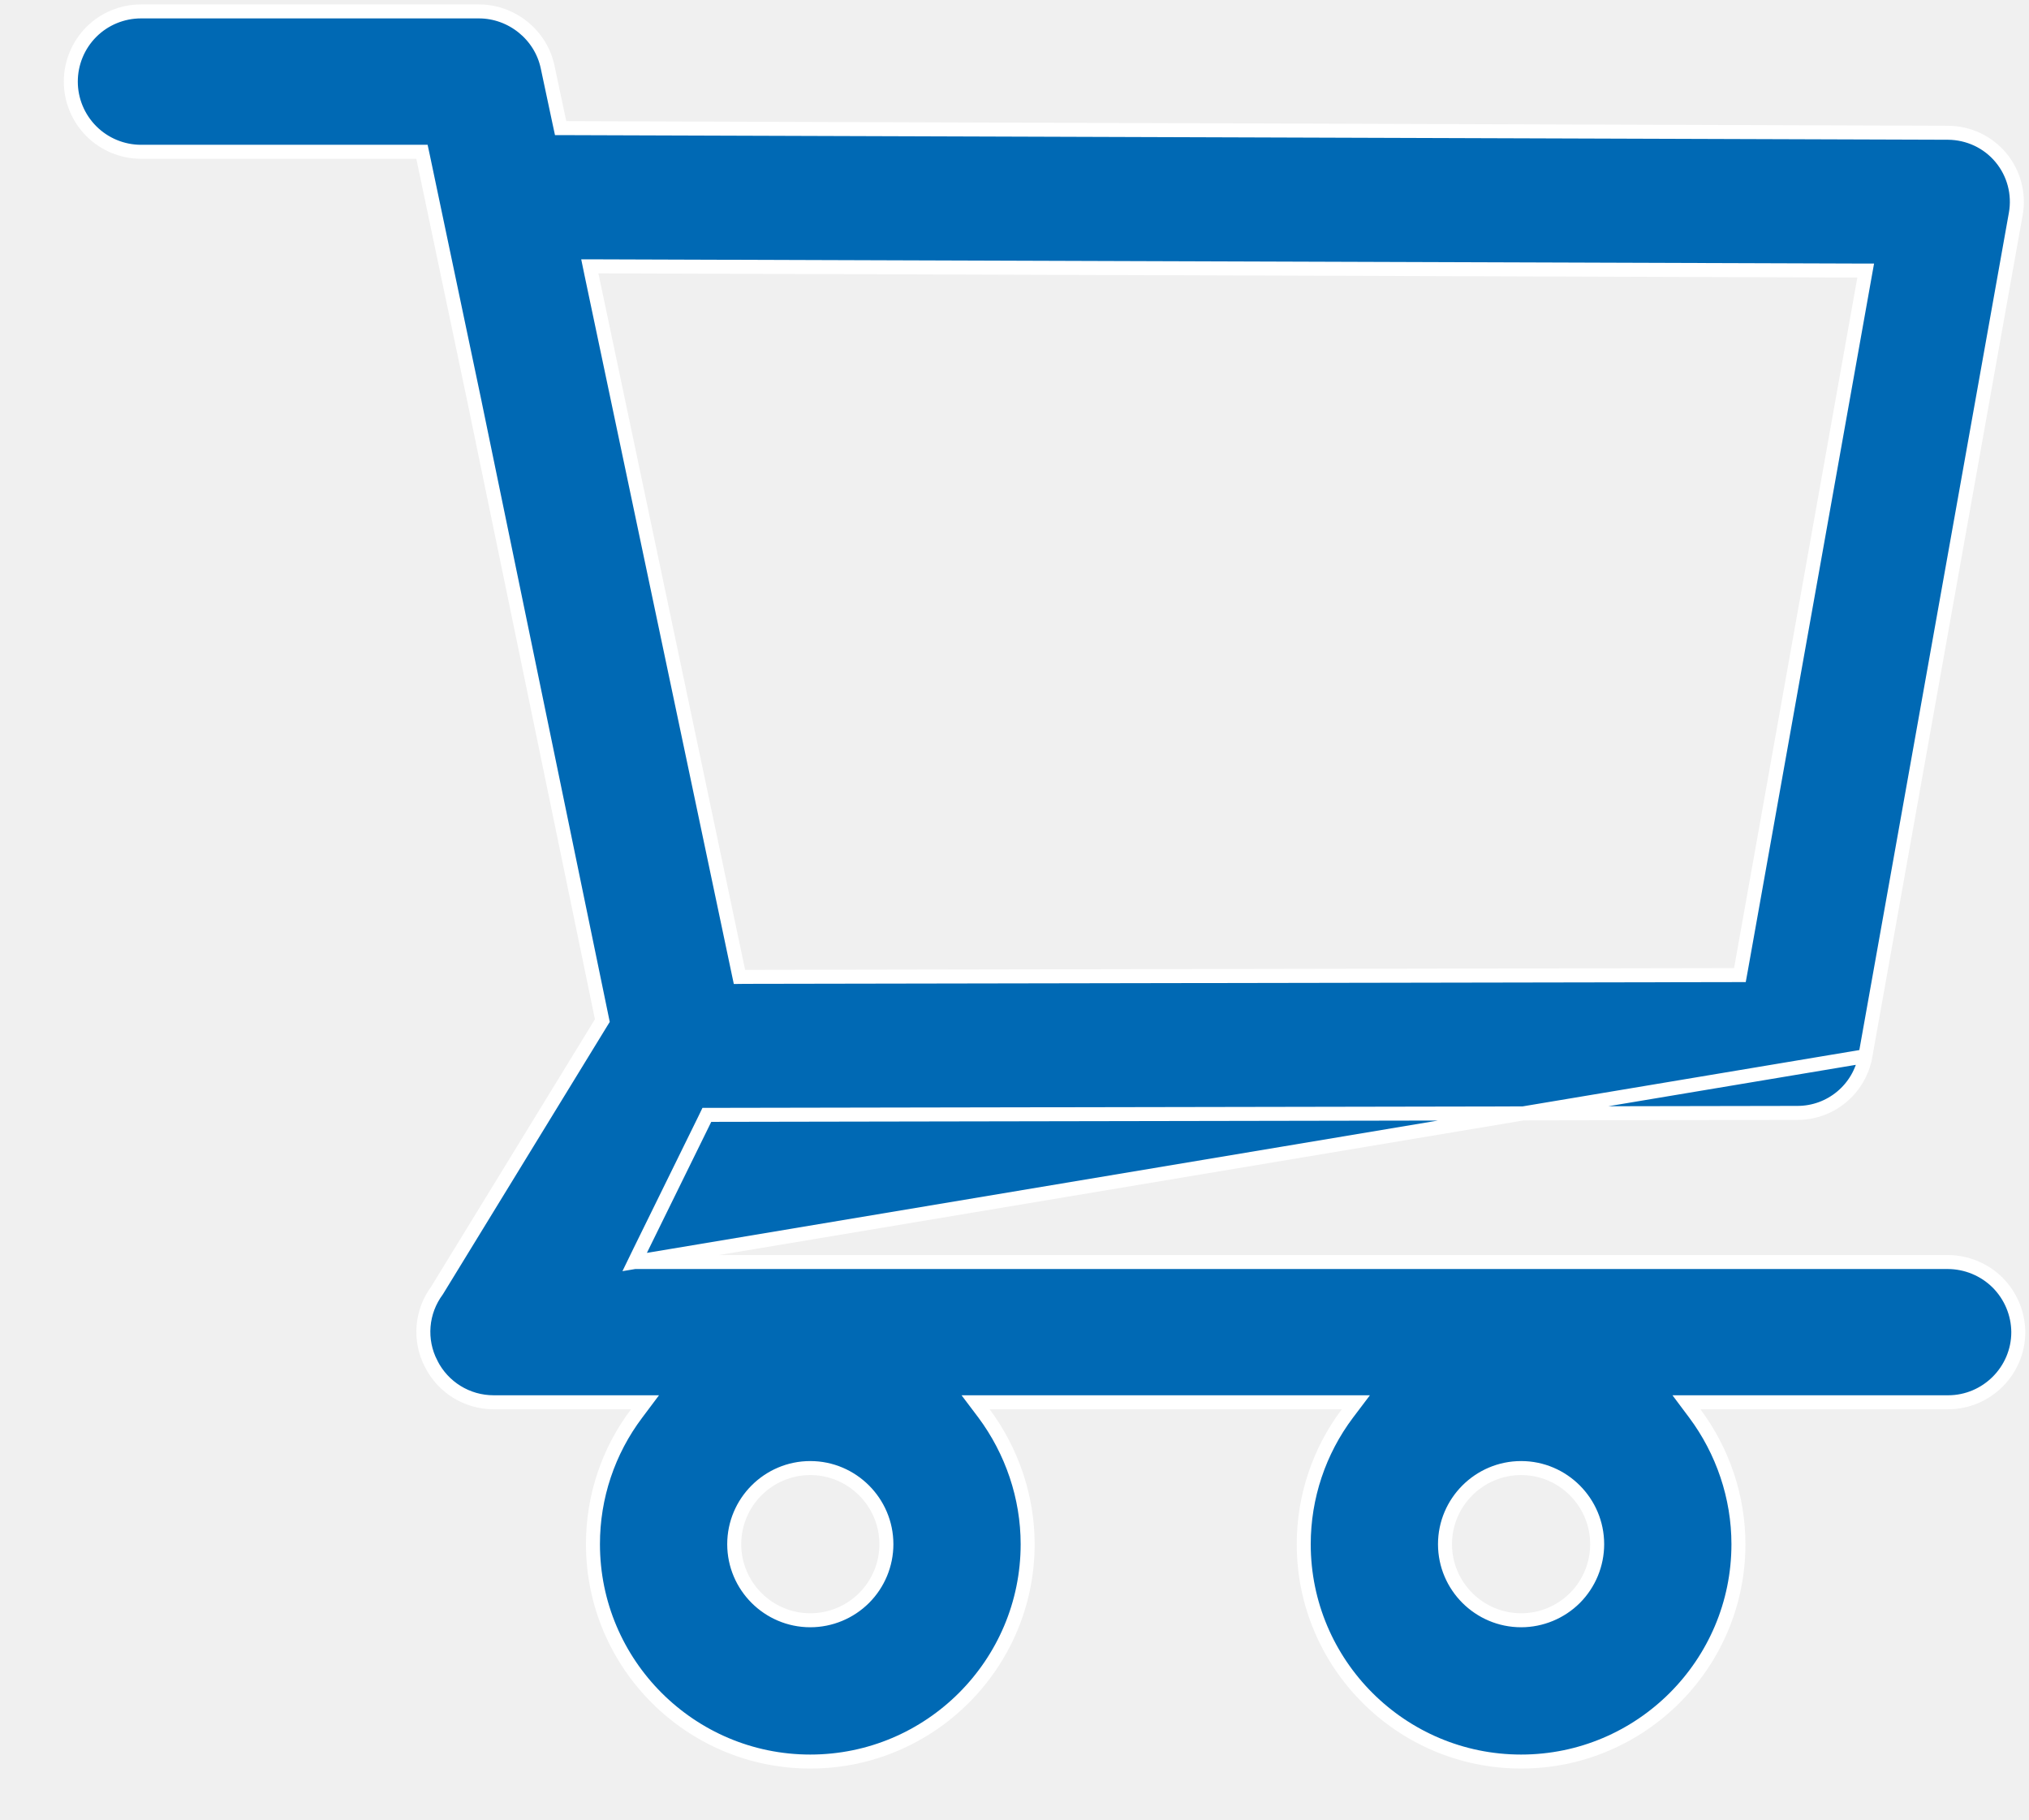
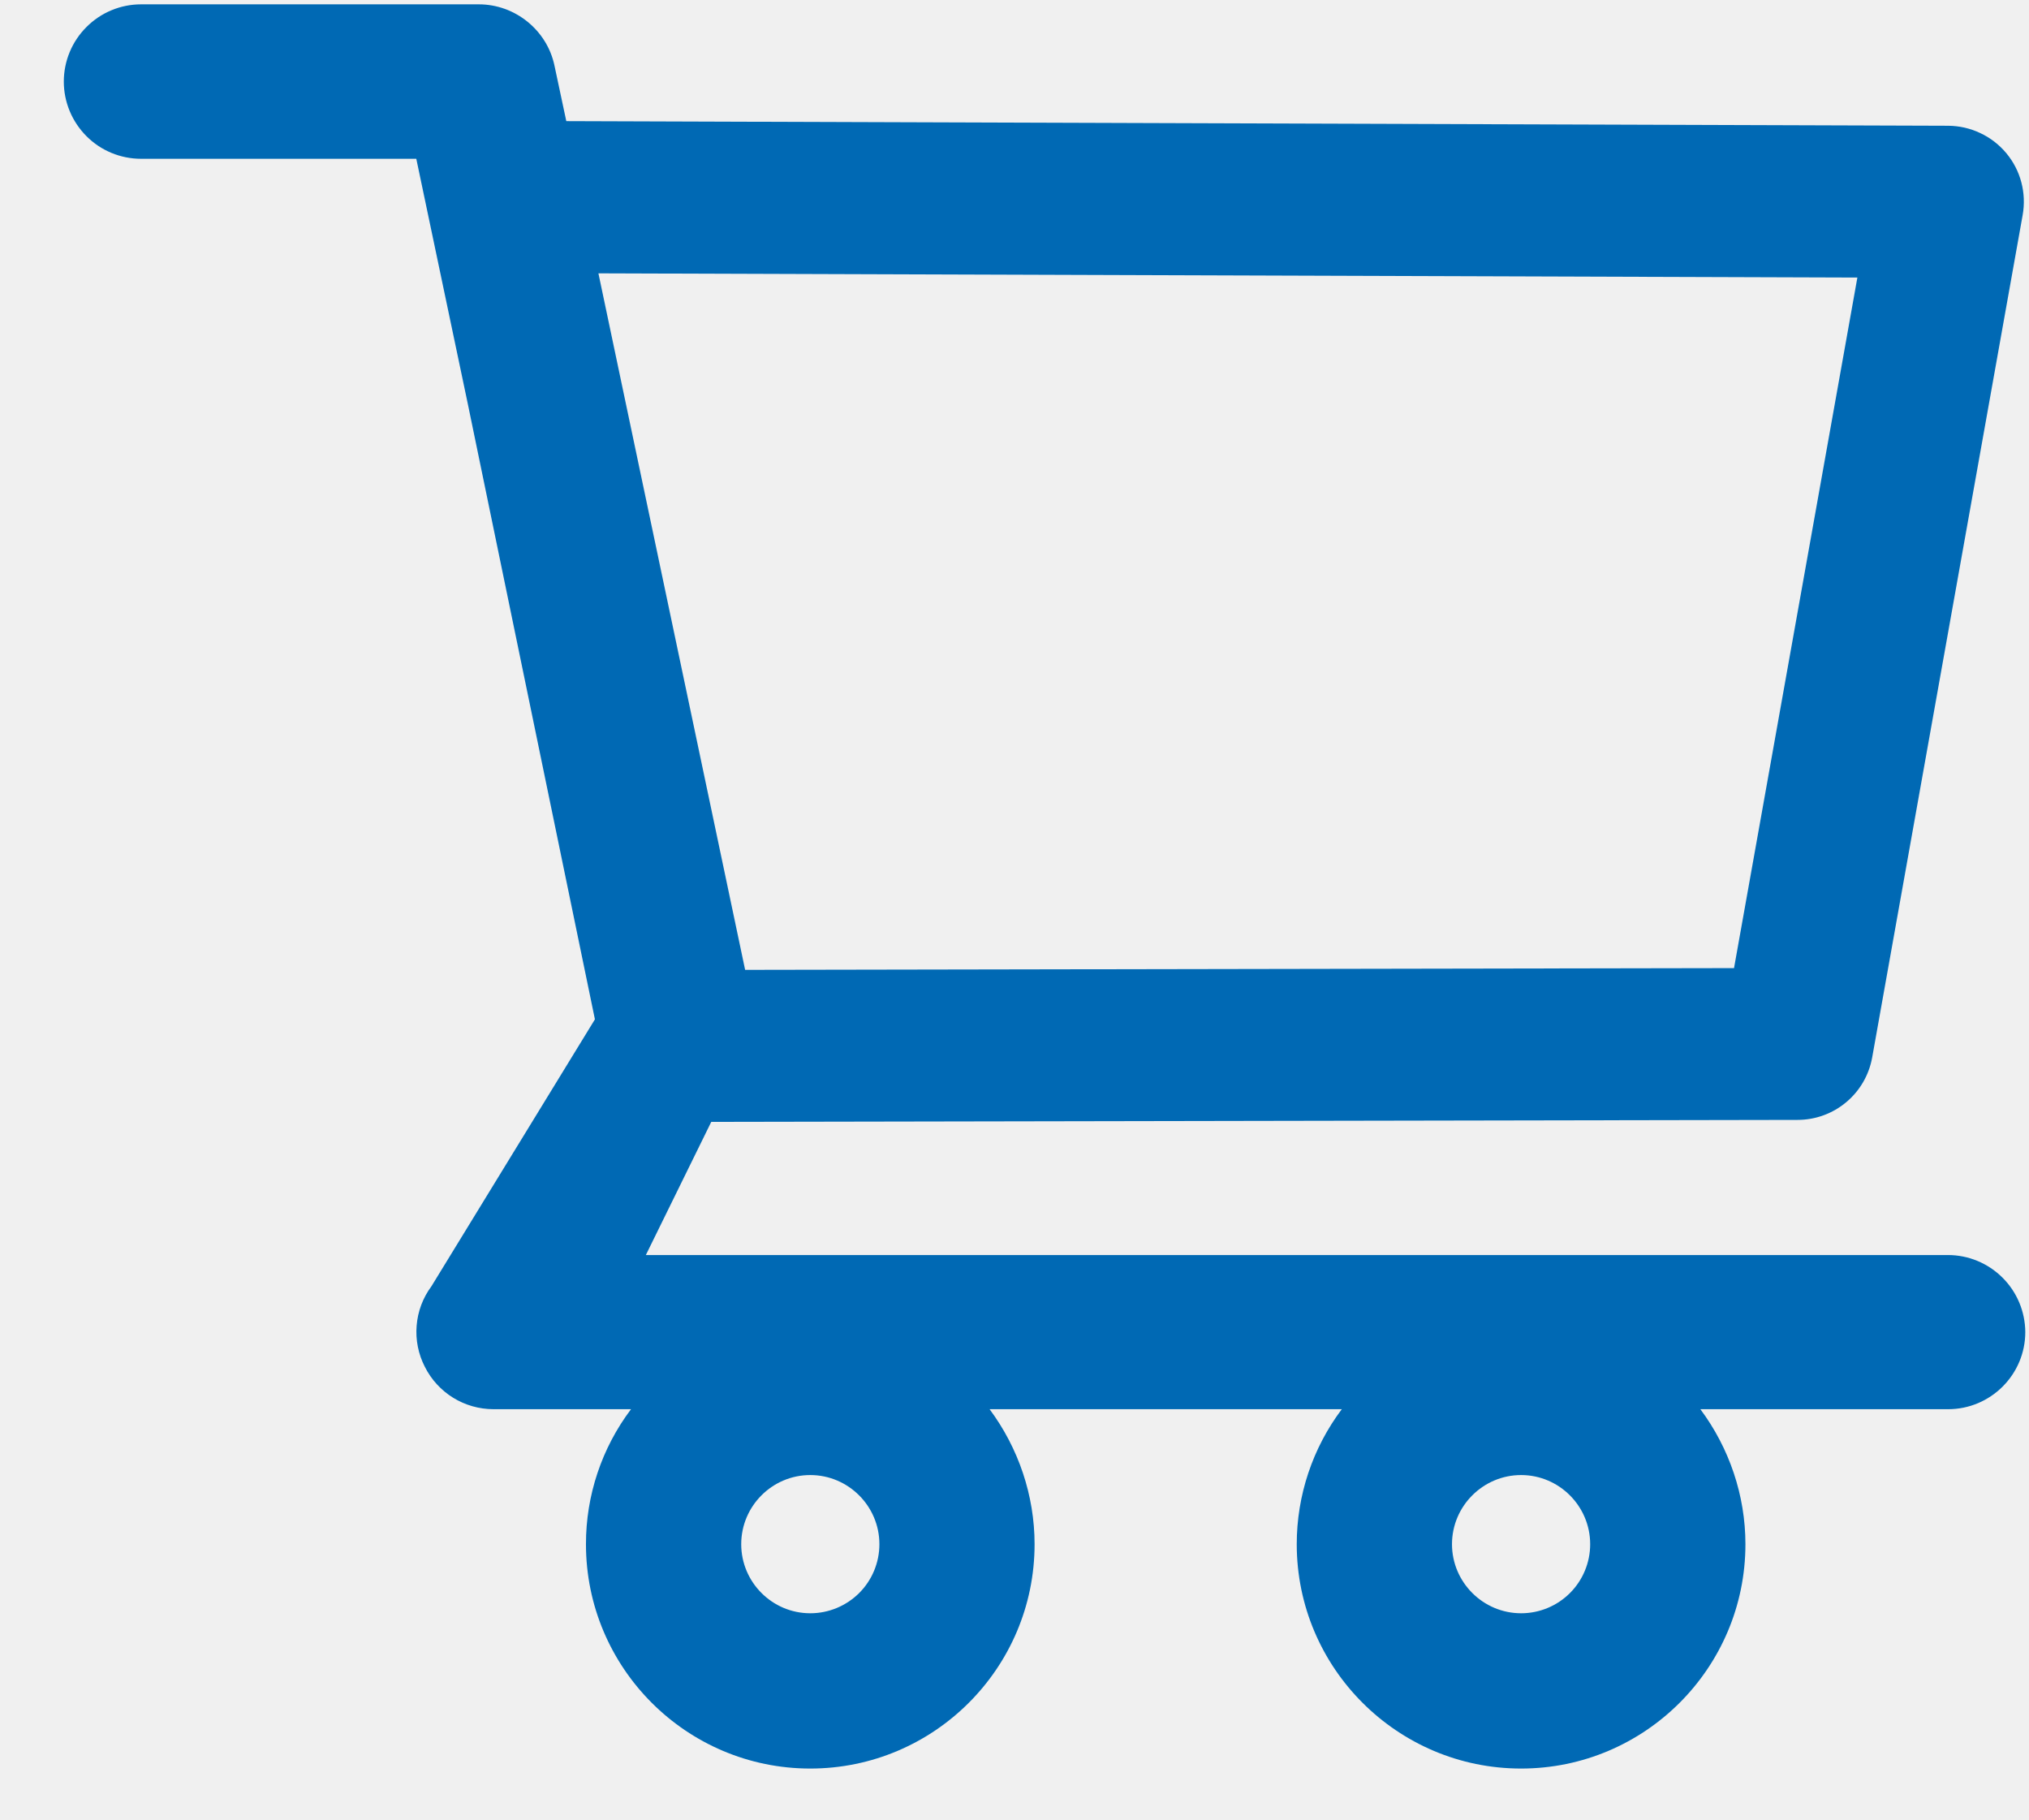
<svg xmlns="http://www.w3.org/2000/svg" width="29" height="26" viewBox="0 0 29 26" fill="none">
-   <path d="M9.071 18.034L9.141 17.89L10.076 15.987L10.103 15.931L10.165 15.931L25.69 15.903L25.691 15.903C26.167 15.903 26.576 15.563 26.661 15.092L9.071 18.034ZM9.071 18.034H9.231H27.84C28.106 18.035 28.361 18.14 28.55 18.327C28.738 18.515 28.845 18.769 28.847 19.035C28.847 19.588 28.395 20.038 27.844 20.038H24.303H24.104L24.223 20.197C24.623 20.733 24.847 21.391 24.847 22.066C24.847 23.779 23.454 25.172 21.741 25.172C20.027 25.172 18.634 23.779 18.634 22.066V22.066C18.634 21.392 18.853 20.736 19.258 20.198L19.379 20.038H19.178H14.144H13.944L14.064 20.197C14.463 20.733 14.688 21.391 14.688 22.066C14.688 23.779 13.295 25.172 11.581 25.172C9.868 25.172 8.475 23.779 8.475 22.066V22.066C8.474 21.392 8.693 20.736 9.099 20.198L9.219 20.038H9.019H7.056C6.675 20.038 6.332 19.825 6.161 19.486L6.161 19.485C6.076 19.321 6.039 19.136 6.054 18.951C6.069 18.766 6.136 18.59 6.246 18.441L6.246 18.441L6.251 18.433L8.588 14.618L8.609 14.584L8.601 14.545L6.785 5.755L6.785 5.754L6.048 2.248L6.031 2.169H5.95H2.016C1.75 2.169 1.494 2.063 1.306 1.875C1.118 1.687 1.012 1.432 1.012 1.166C1.012 0.9 1.118 0.644 1.306 0.456C1.494 0.268 1.75 0.163 2.016 0.163H6.844C7.315 0.163 7.731 0.498 7.827 0.958L7.827 0.958L7.996 1.752L8.013 1.831L8.093 1.831L27.843 1.897C27.843 1.897 27.843 1.897 27.843 1.897C27.987 1.898 28.129 1.93 28.26 1.991C28.39 2.052 28.506 2.141 28.598 2.252C28.785 2.476 28.862 2.771 28.811 3.057L26.661 15.092L9.071 18.034ZM8.553 3.806L8.43 3.806L8.455 3.927L10.552 13.88L10.569 13.96L10.65 13.959L24.785 13.934L24.868 13.934L24.883 13.852L26.645 3.983L26.666 3.866L26.547 3.866L8.553 3.806ZM10.494 22.066C10.494 22.665 10.982 23.153 11.581 23.153C11.87 23.153 12.146 23.038 12.35 22.835C12.554 22.631 12.669 22.354 12.669 22.066C12.669 21.467 12.18 20.978 11.581 20.978C10.982 20.978 10.494 21.467 10.494 22.066ZM20.653 22.066C20.653 22.665 21.142 23.153 21.741 23.153C22.029 23.153 22.306 23.038 22.51 22.835C22.713 22.631 22.828 22.354 22.828 22.066C22.828 21.467 22.34 20.978 21.741 20.978C21.142 20.978 20.653 21.467 20.653 22.066Z" fill="#0069B4" stroke="white" stroke-width="0.2" />
+   <path d="M27.841 17.934H9.231L10.166 16.031L25.691 16.003C26.216 16.003 26.666 15.628 26.759 15.109L28.909 3.075C28.966 2.759 28.881 2.434 28.675 2.188C28.573 2.066 28.446 1.968 28.302 1.901C28.159 1.833 28.002 1.798 27.844 1.797L8.094 1.731L7.925 0.938C7.819 0.431 7.362 0.062 6.844 0.062H2.016C1.723 0.062 1.442 0.179 1.236 0.386C1.029 0.592 0.912 0.873 0.912 1.166C0.912 1.458 1.029 1.739 1.236 1.946C1.442 2.153 1.723 2.269 2.016 2.269H5.95L6.687 5.775L8.503 14.566L6.166 18.381C6.044 18.545 5.971 18.74 5.955 18.943C5.938 19.146 5.979 19.35 6.072 19.531C6.259 19.903 6.637 20.137 7.056 20.137H9.019C8.6 20.693 8.374 21.37 8.375 22.066C8.375 23.834 9.812 25.272 11.581 25.272C13.35 25.272 14.787 23.834 14.787 22.066C14.787 21.369 14.556 20.691 14.144 20.137H19.178C18.76 20.693 18.534 21.37 18.534 22.066C18.534 23.834 19.972 25.272 21.741 25.272C23.509 25.272 24.947 23.834 24.947 22.066C24.947 21.369 24.716 20.691 24.303 20.137H27.844C28.45 20.137 28.947 19.644 28.947 19.034C28.945 18.742 28.828 18.462 28.62 18.256C28.413 18.05 28.133 17.934 27.841 17.934V17.934ZM8.553 3.906L26.547 3.966L24.784 13.834L10.65 13.859L8.553 3.906ZM11.581 23.053C11.037 23.053 10.594 22.609 10.594 22.066C10.594 21.522 11.037 21.078 11.581 21.078C12.125 21.078 12.569 21.522 12.569 22.066C12.569 22.328 12.465 22.579 12.28 22.764C12.094 22.949 11.843 23.053 11.581 23.053V23.053ZM21.741 23.053C21.197 23.053 20.753 22.609 20.753 22.066C20.753 21.522 21.197 21.078 21.741 21.078C22.284 21.078 22.728 21.522 22.728 22.066C22.728 22.328 22.624 22.579 22.439 22.764C22.254 22.949 22.003 23.053 21.741 23.053V23.053Z" fill="#0069B4" />
</svg>
